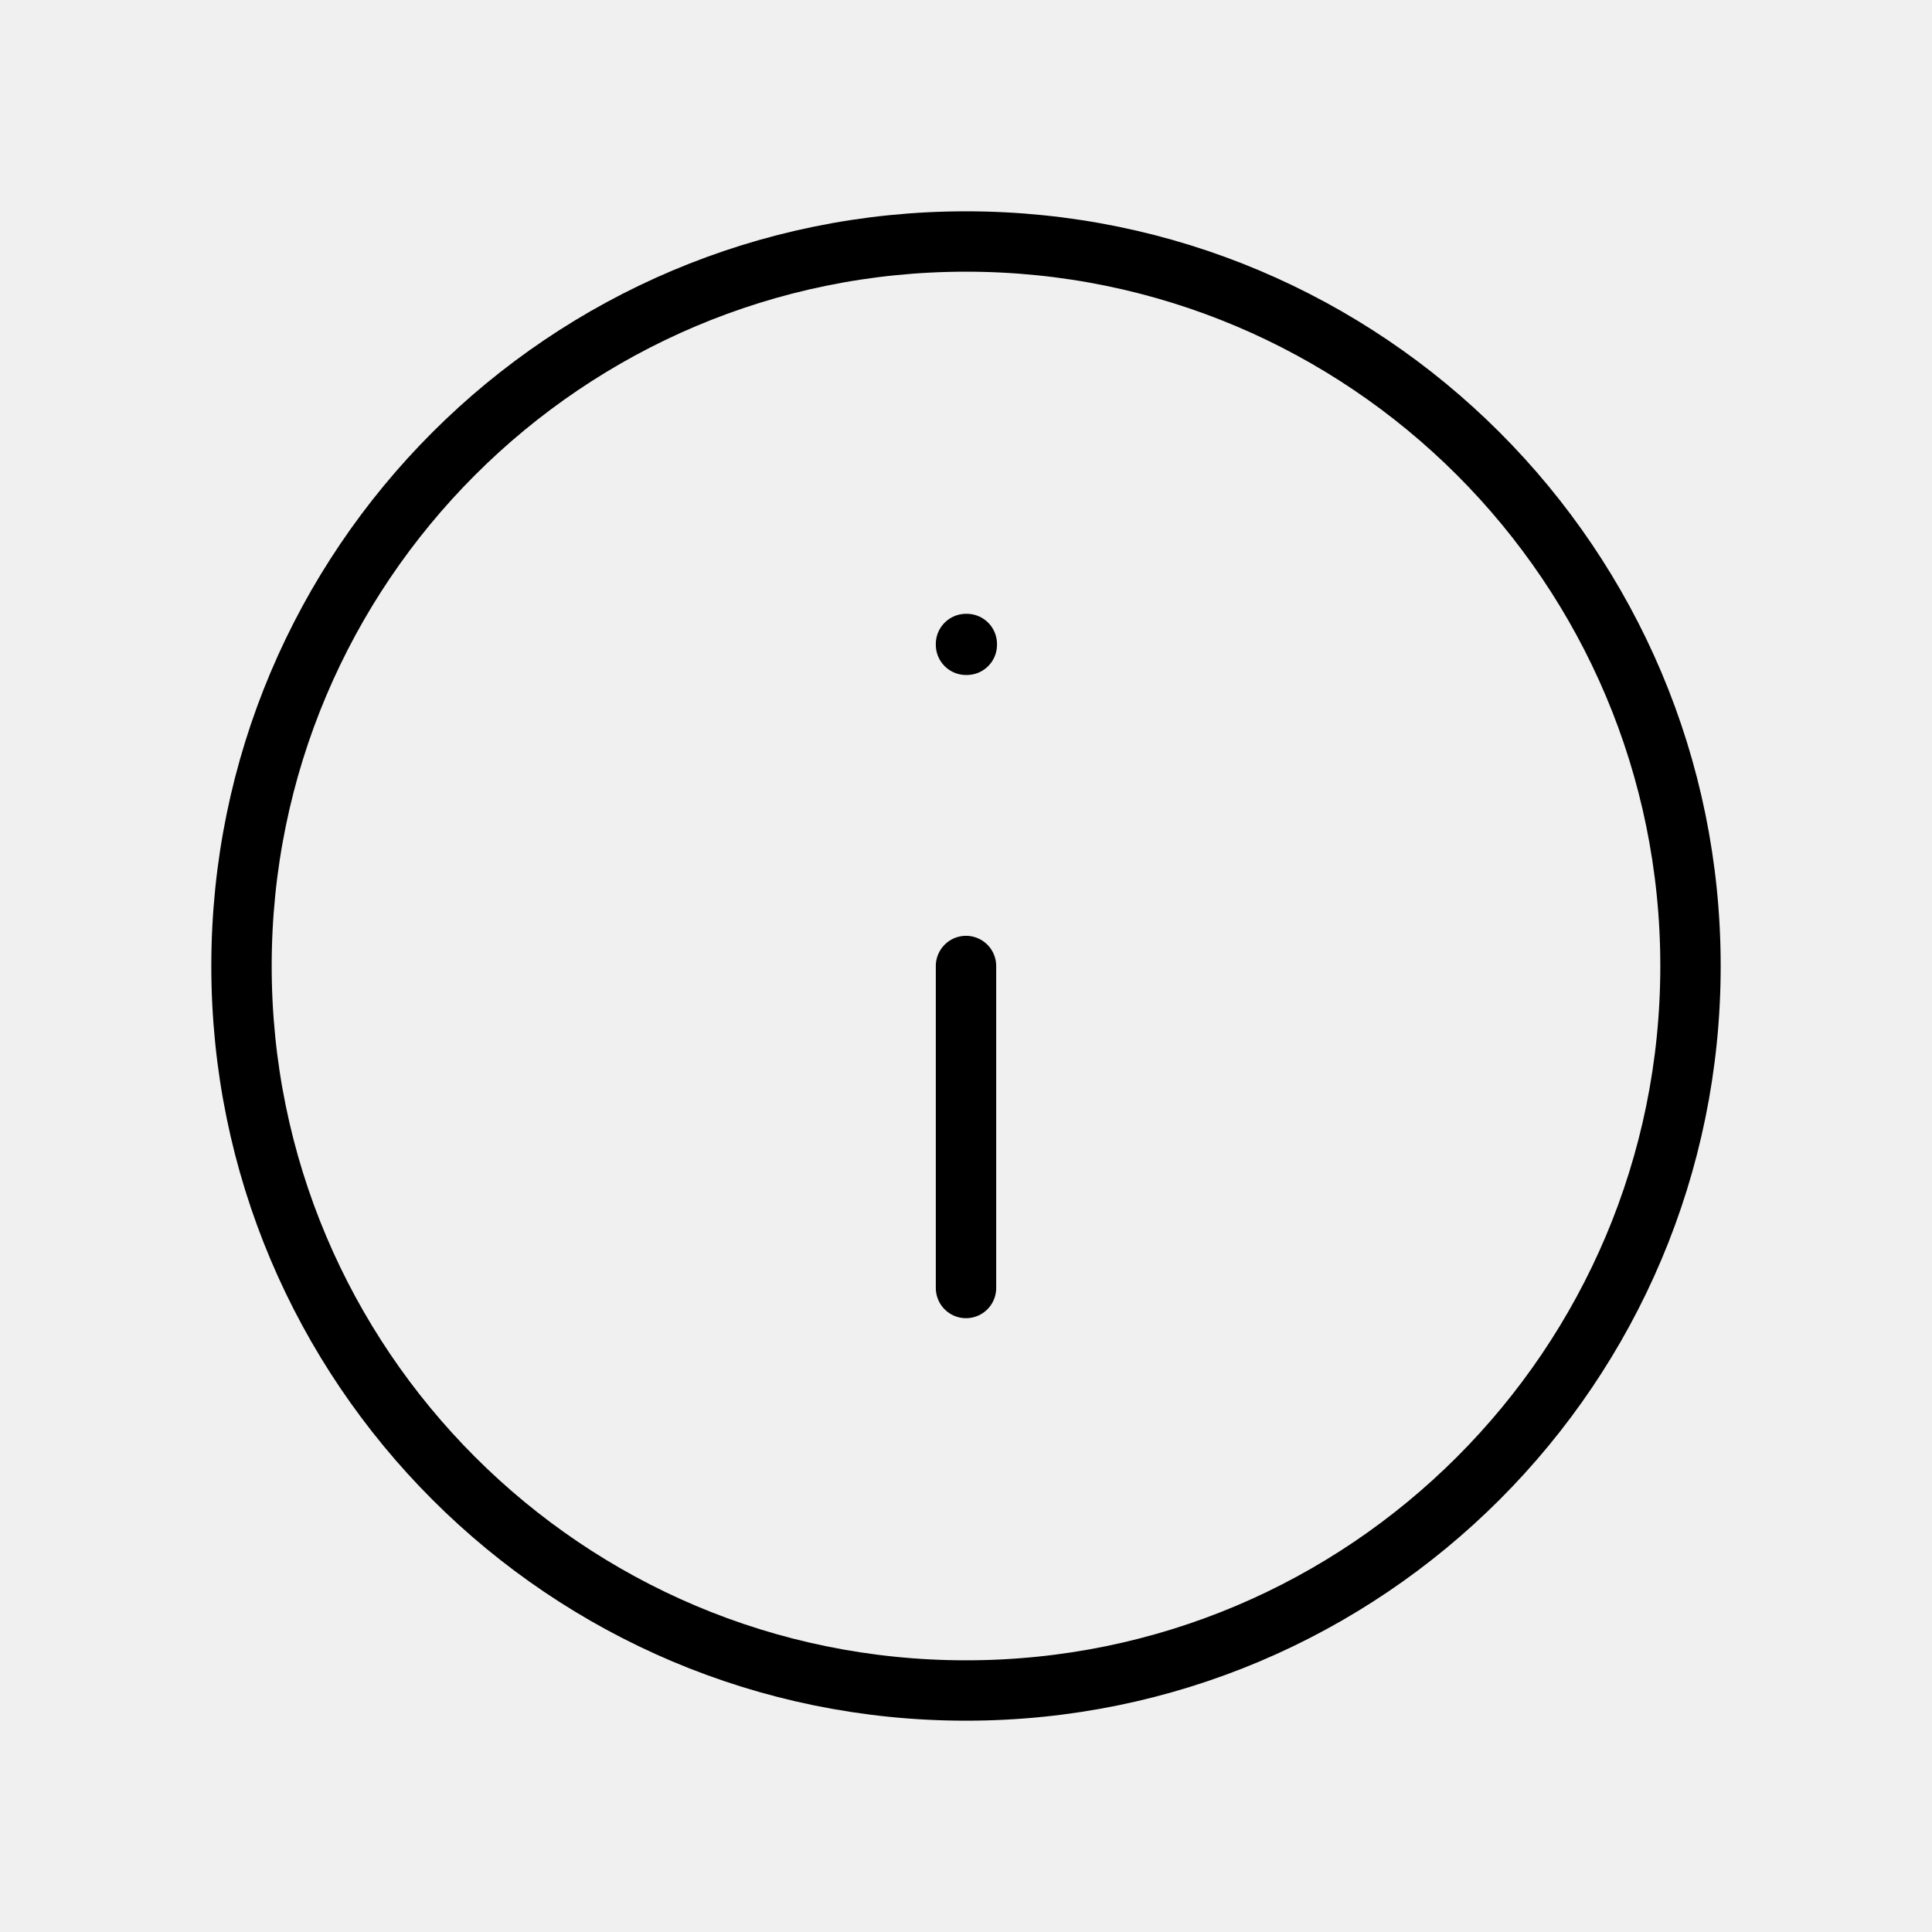
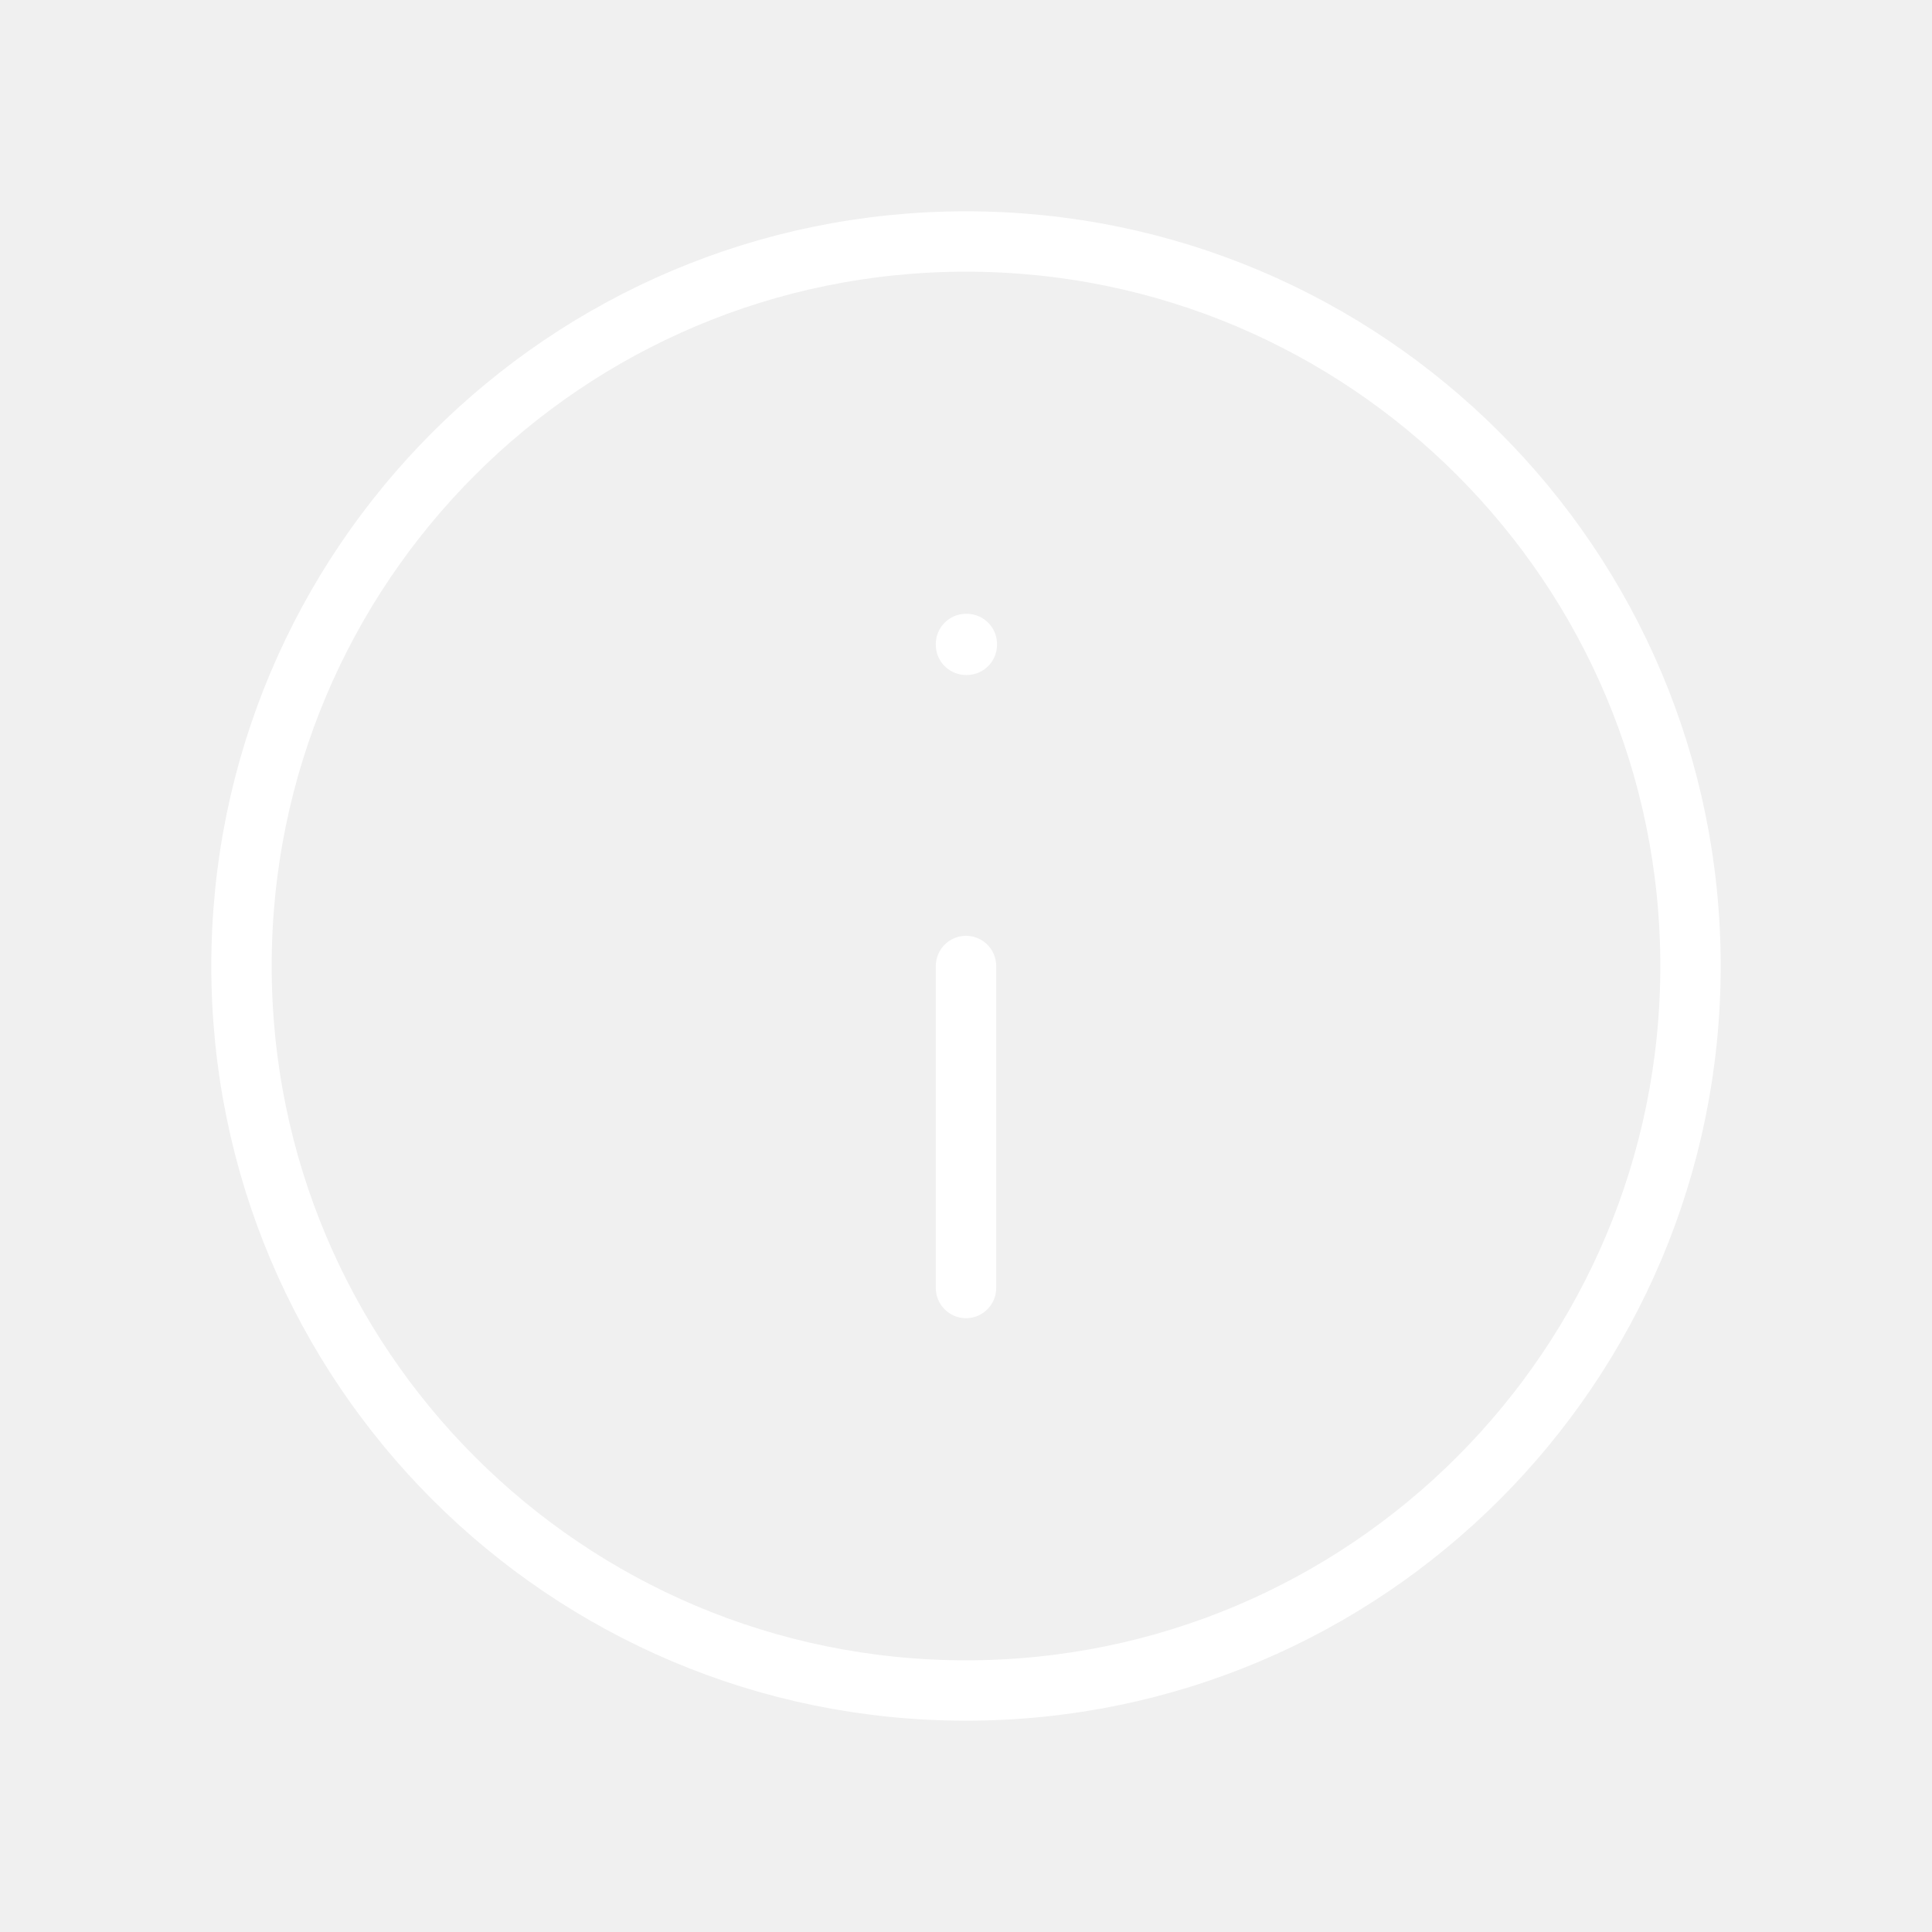
<svg xmlns="http://www.w3.org/2000/svg" viewBox="0 0 48 48" fill="none">
-   <path d="M24 42C33.941 42 42 33.941 42 24C42 14.059 33.941 6 24 6C14.059 6 6 14.059 6 24C6 33.941 14.059 42 24 42Z" stroke="black" stroke-width="1.5" stroke-linecap="round" stroke-linejoin="round" />
-   <path d="M24 16H24.02V16.02H24V16Z" stroke="black" stroke-width="1.5" stroke-linejoin="round" />
-   <path d="M24 24V32" stroke="black" stroke-width="1.5" stroke-linecap="round" stroke-linejoin="round" />
+   <path d="M24 42C33.941 42 42 33.941 42 24C42 14.059 33.941 6 24 6C14.059 6 6 14.059 6 24C6 33.941 14.059 42 24 42Z" stroke="white" stroke-width="1.5" stroke-linecap="round" stroke-linejoin="round" />
+   <path d="M24 16H24.02V16.02H24V16Z" stroke="white" stroke-width="1.5" stroke-linejoin="round" />
+   <path d="M24 24V32" stroke="white" stroke-width="1.5" stroke-linecap="round" stroke-linejoin="round" />
</svg>
